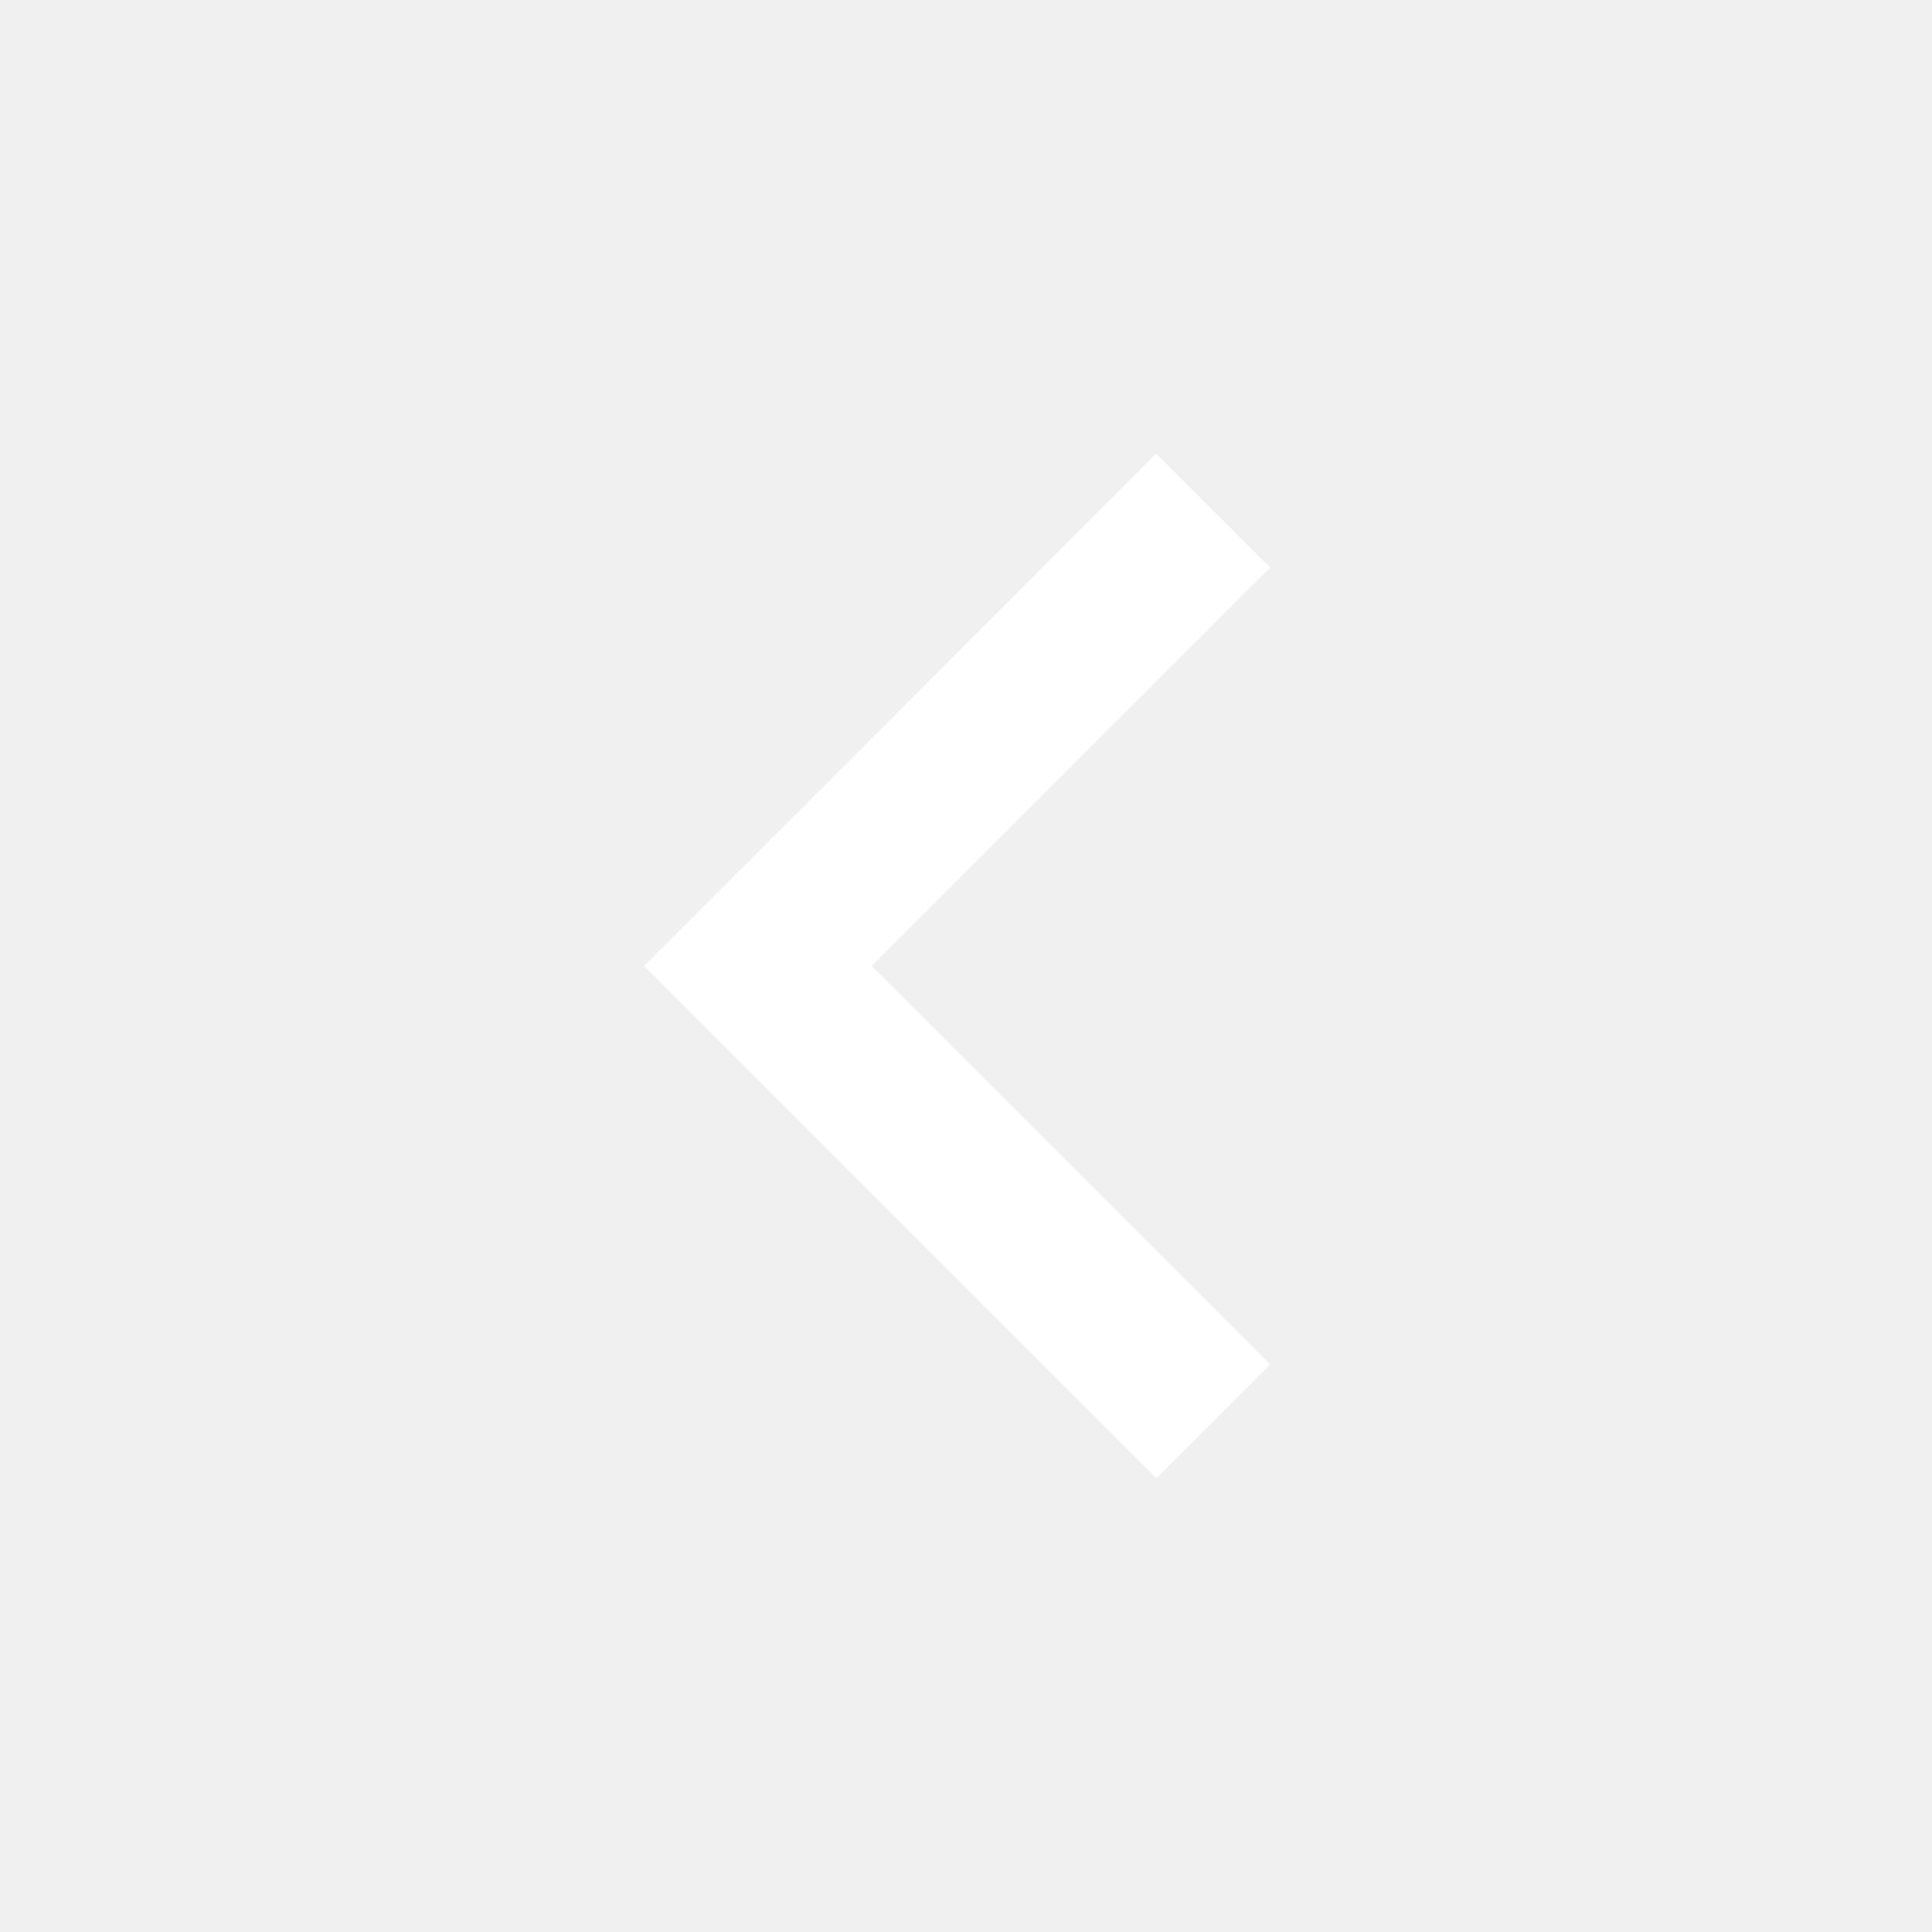
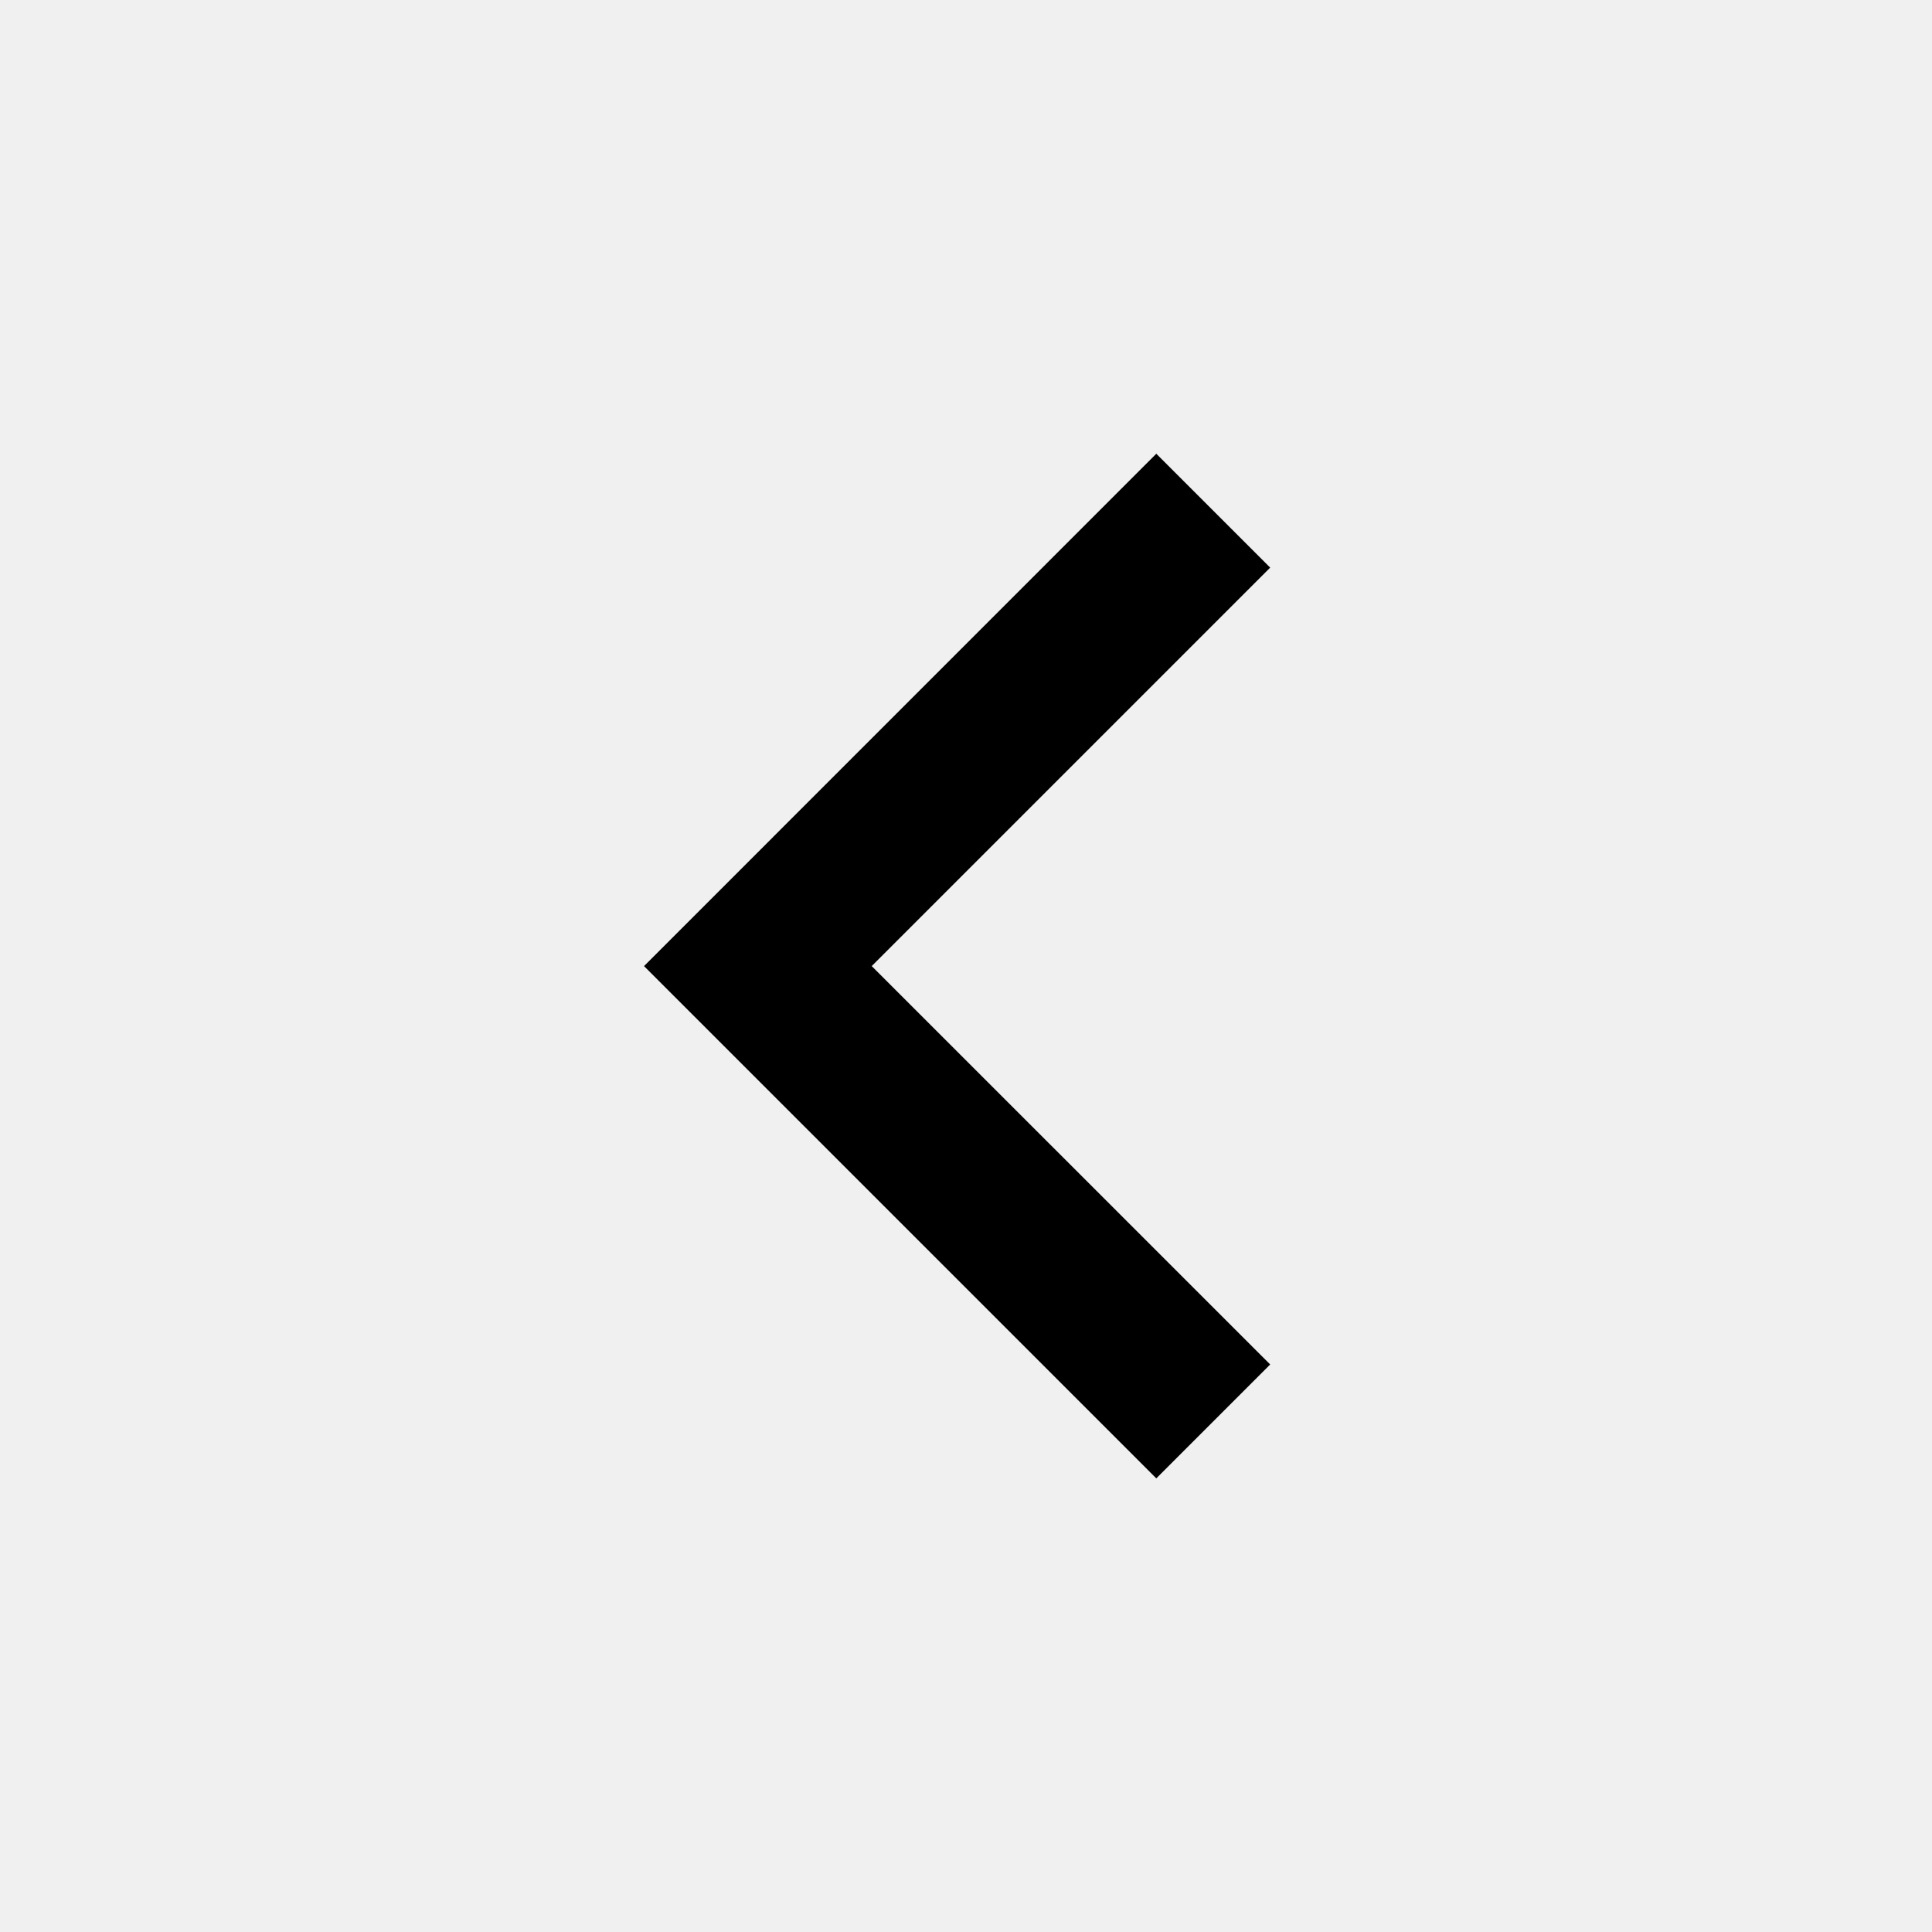
- <svg xmlns="http://www.w3.org/2000/svg" width="20" height="20" viewBox="0 0 20 20" fill="none">
-   <path d="M9.024 10.001L13.149 14.125L11.97 15.304L6.667 10.001L11.97 4.697L13.149 5.876L9.024 10.001Z" fill="white" />
+ <svg xmlns="http://www.w3.org/2000/svg" width="20" height="20" viewBox="0 0 20 20" fill="currentColor">
+   <path d="M9.024 10.001L13.149 14.125L11.97 15.304L6.667 10.001L11.97 4.697L13.149 5.876L9.024 10.001Z" />
</svg>
